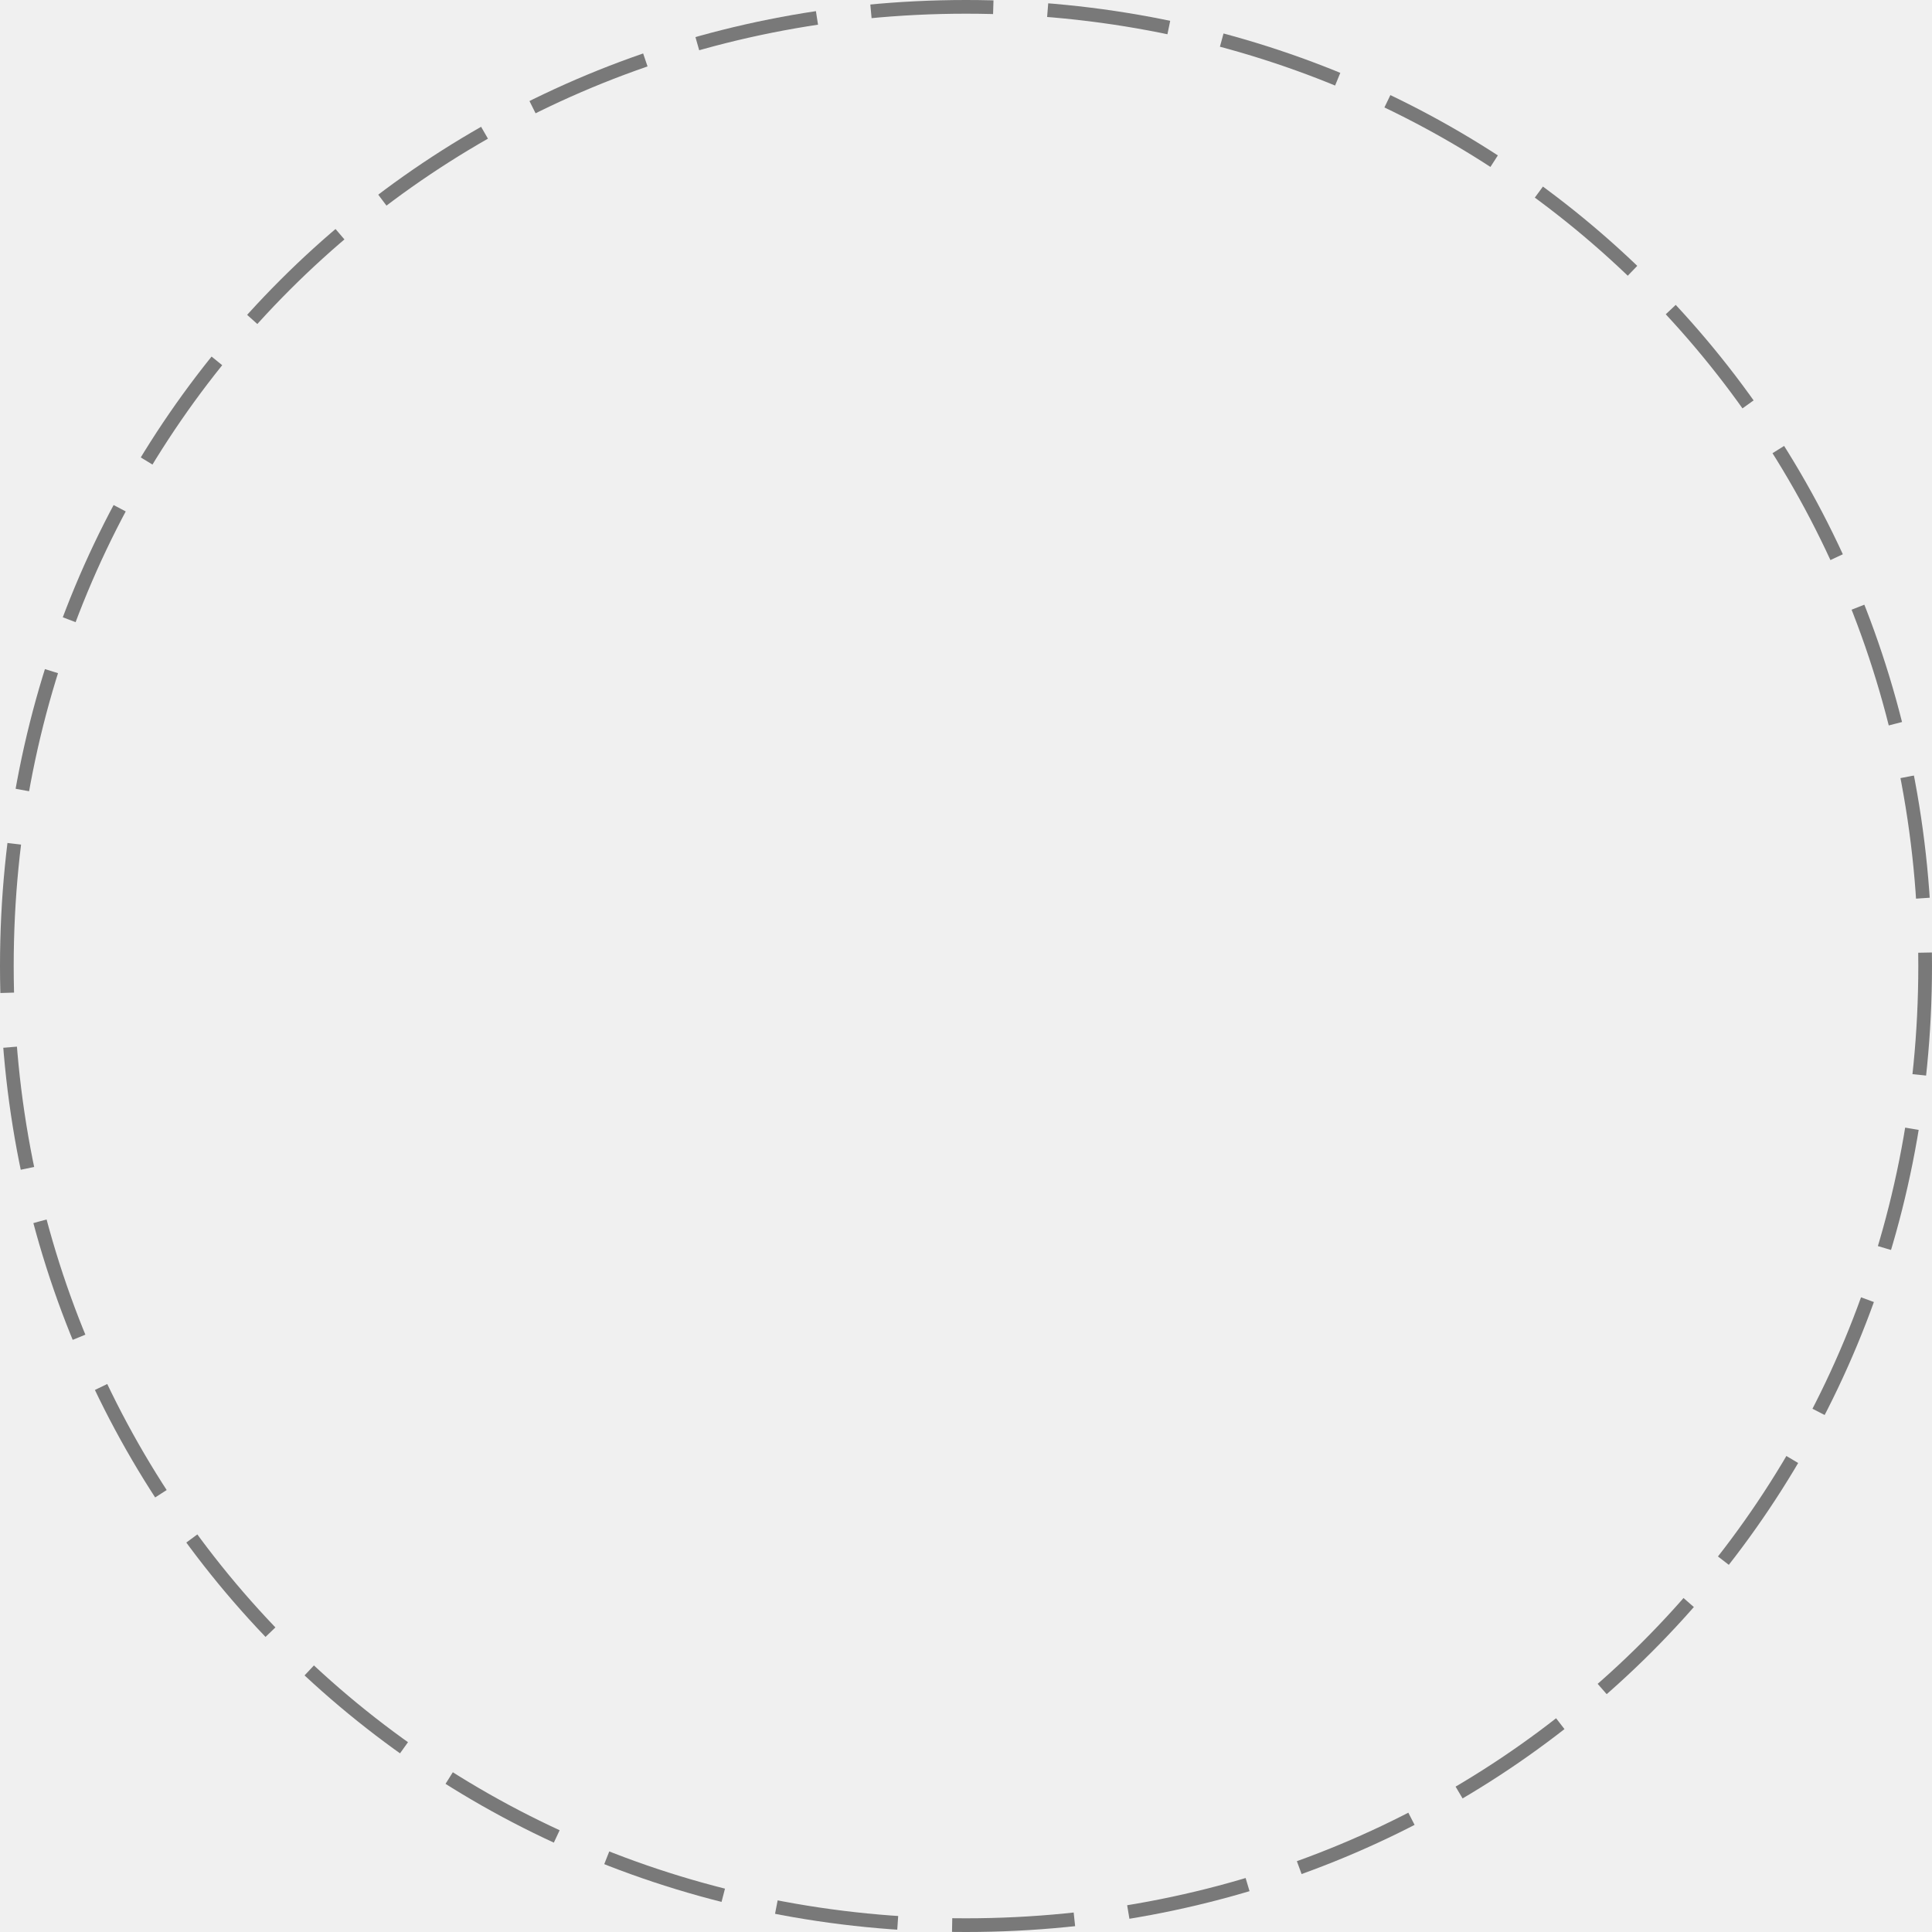
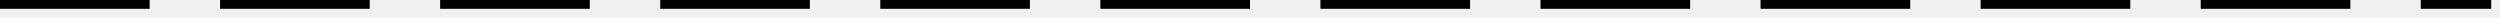
- <svg xmlns="http://www.w3.org/2000/svg" version="1.1" width="564px" height="564px">
-   <defs>
-     <pattern id="BGPattern" patternUnits="userSpaceOnUse" alignment="0 0" imageRepeat="None" />
-     <mask fill="white" id="Clip1157">
-       <path d="M 0 282  C 0 124.08  124.08 0  282 0  C 439.92 0  564 124.08  564 282  C 564 439.92  439.92 564  282 564  C 124.08 564  0 439.92  0 282  Z " fill-rule="evenodd" />
-     </mask>
-   </defs>
-   <g transform="matrix(1 0 0 1 -656 -447 )">
-     <path d="M 0 282  C 0 124.08  124.08 0  282 0  C 439.92 0  564 124.08  564 282  C 564 439.92  439.92 564  282 564  C 124.08 564  0 439.92  0 282  Z " fill-rule="nonzero" fill="rgba(255, 255, 255, 0)" stroke="none" transform="matrix(1 0 0 1 656 447 )" class="fill" />
-     <path d="M 0 282  C 0 124.08  124.08 0  282 0  C 439.92 0  564 124.08  564 282  C 564 439.92  439.92 564  282 564  C 124.08 564  0 439.92  0 282  Z " stroke-width="8" stroke-dasharray="36,16" stroke="rgba(121, 121, 121, 1)" fill="none" transform="matrix(1 0 0 1 656 447 )" class="stroke" mask="url(#Clip1157)" />
+ <svg xmlns="http://www.w3.org/2000/svg" version="1.1" width="284px" height="2px">
+   <g transform="matrix(1 0 0 1 -878 -611 )">
+     <path d="M 0 0.5  L 283 0.5  " stroke-width="1" stroke-dasharray="17,8" stroke="rgba(0, 0, 0, 1)" fill="none" transform="matrix(1 0 0 1 878 611 )" class="stroke" />
  </g>
</svg>
